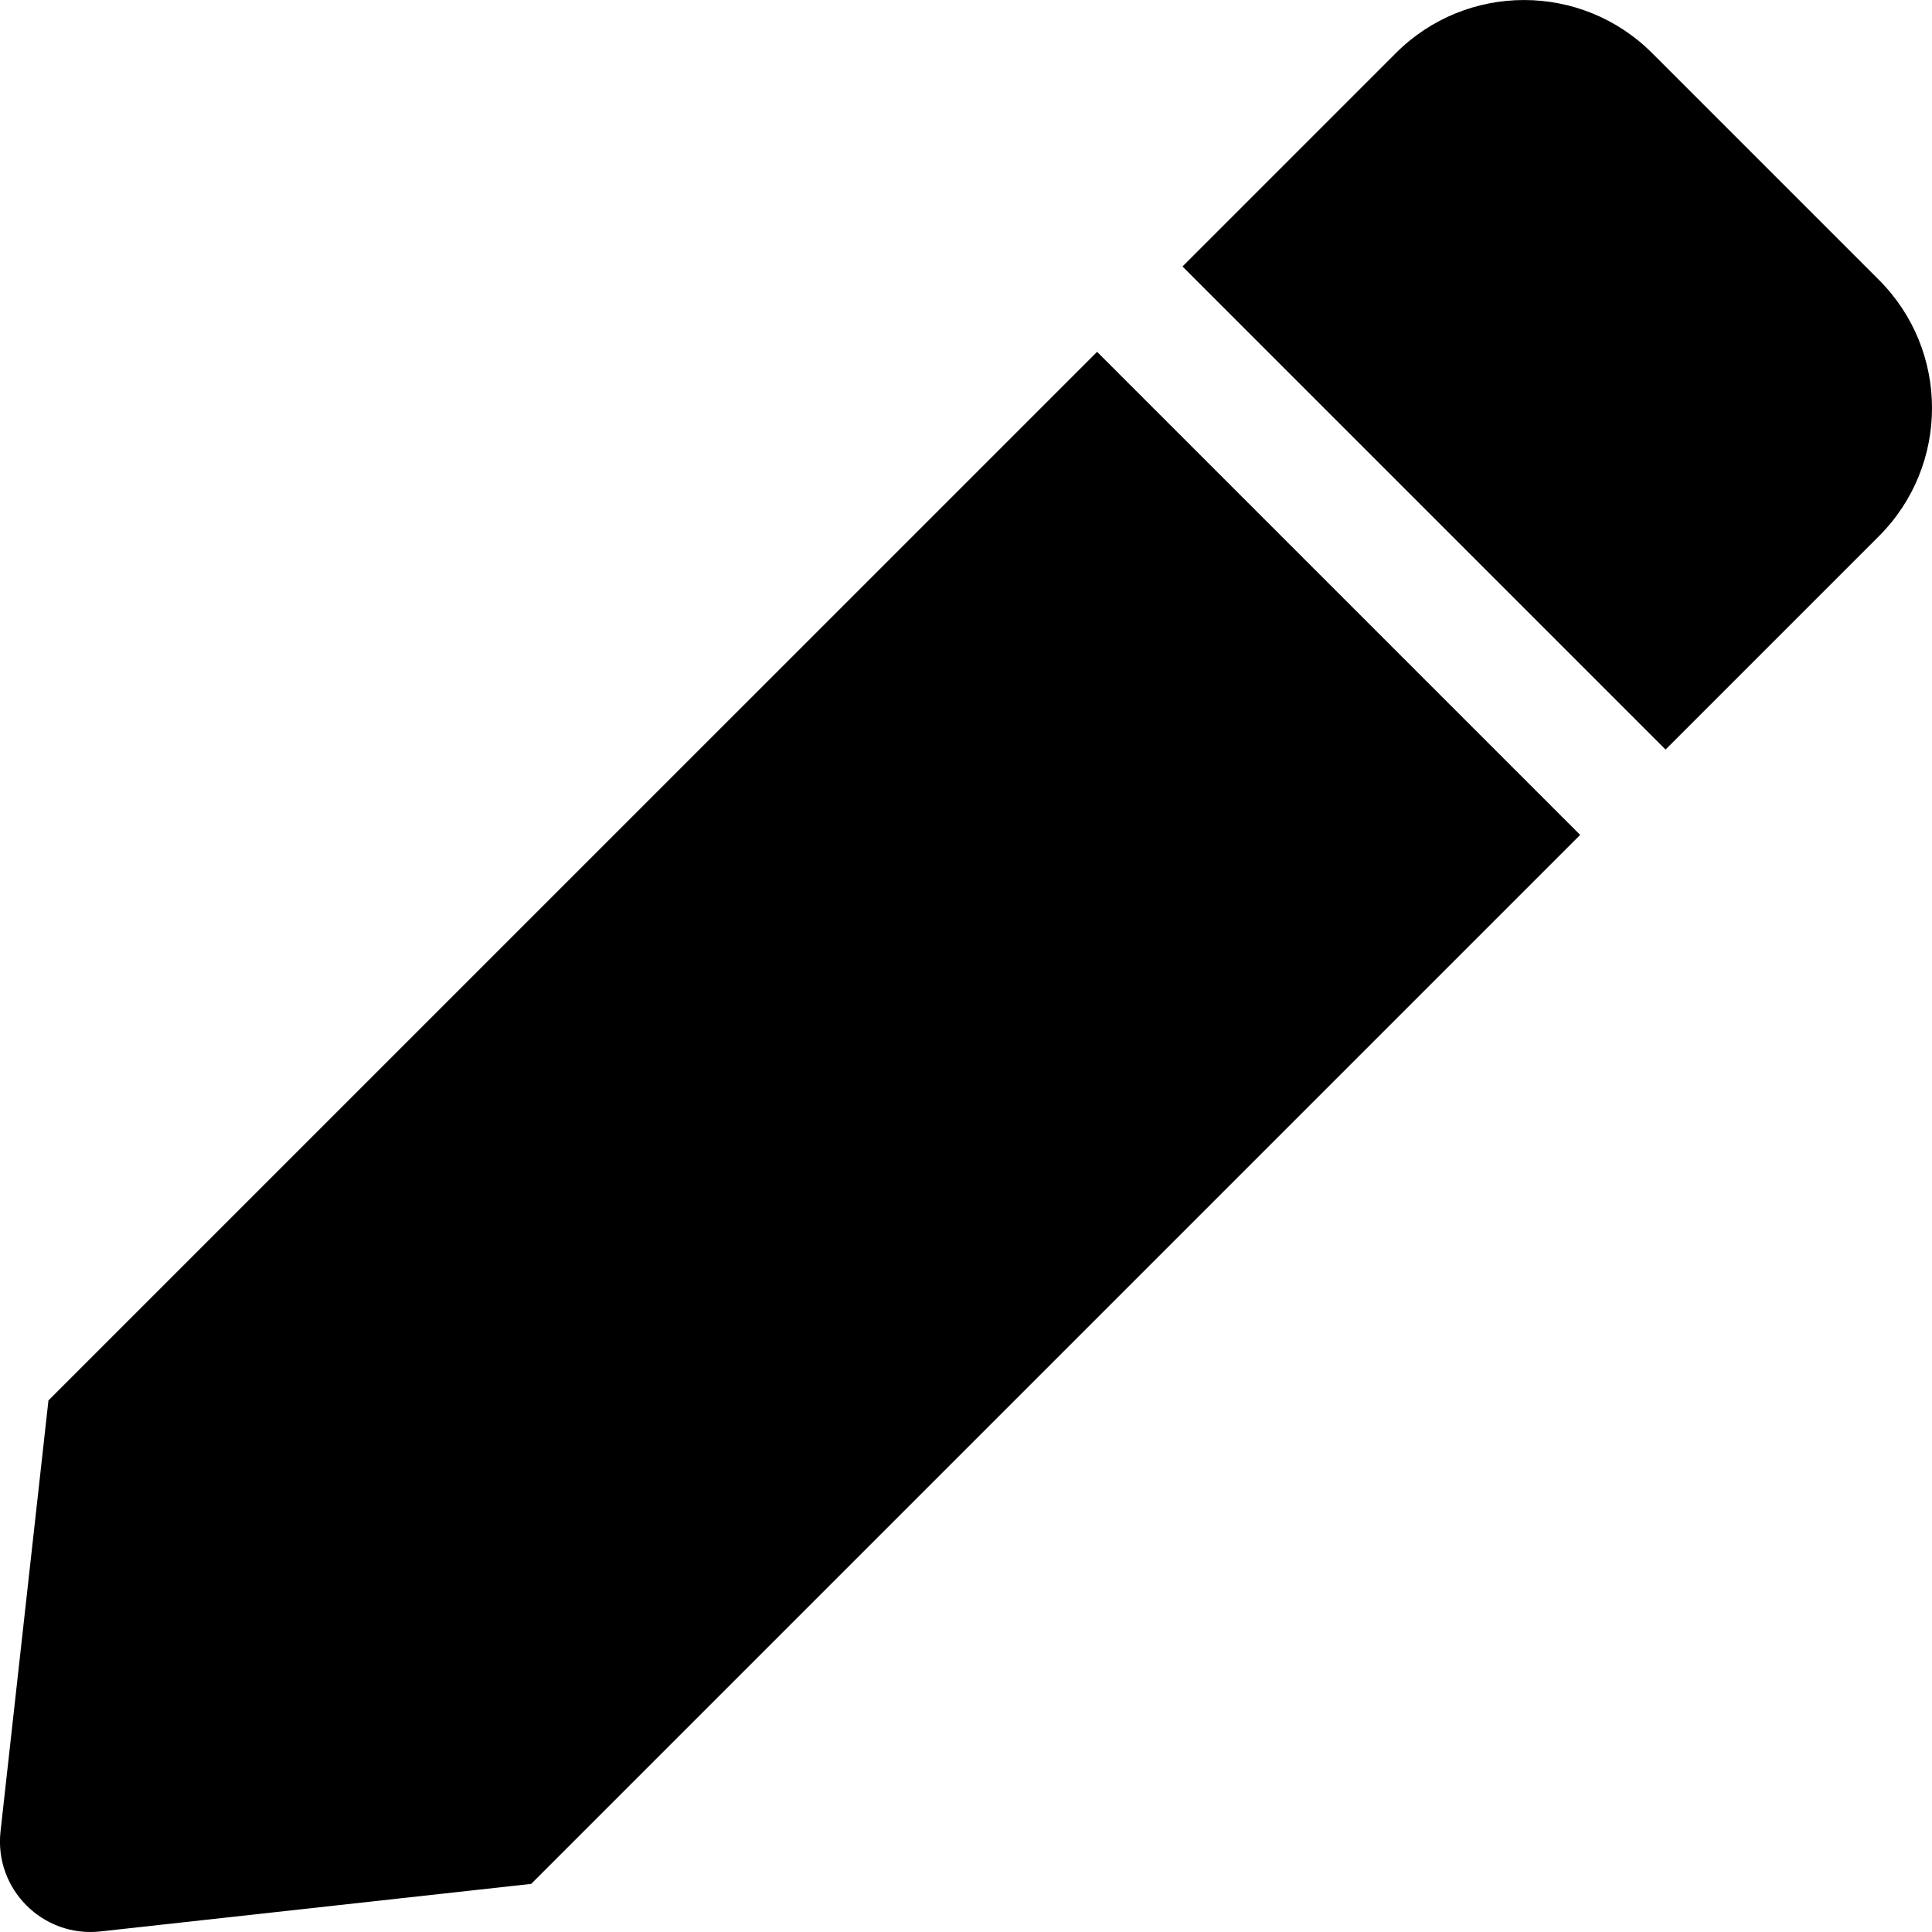
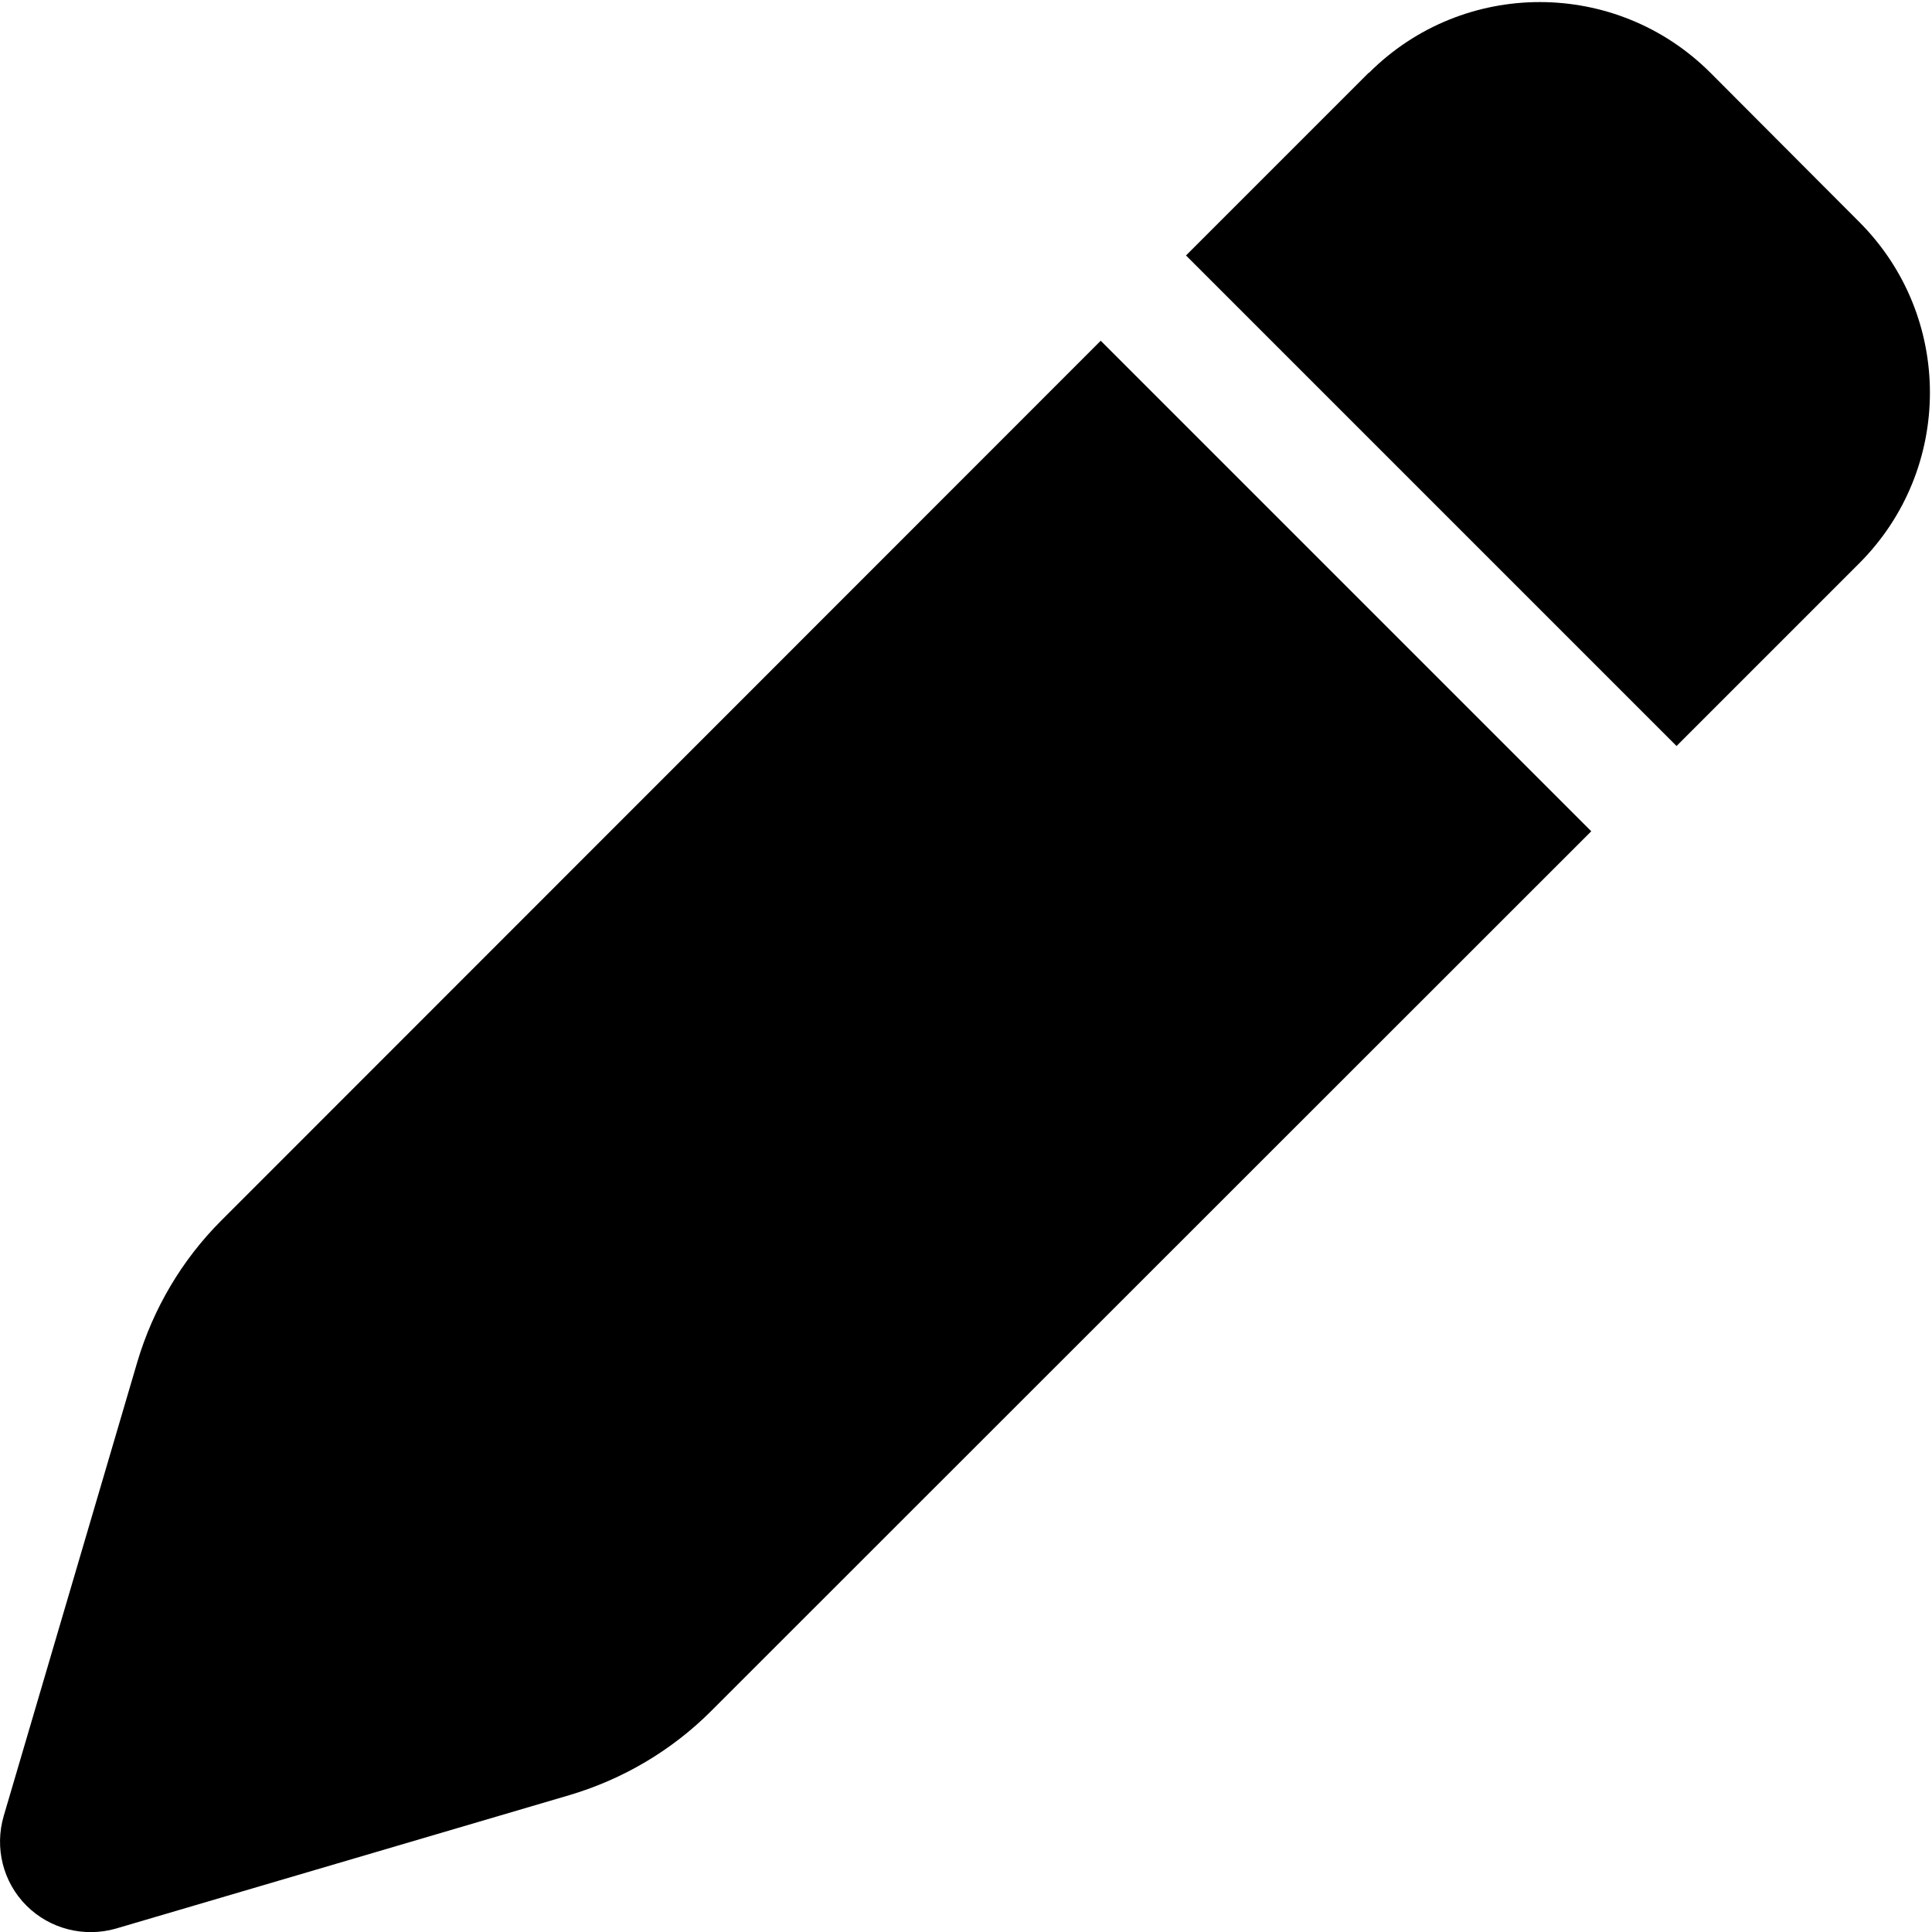
- <svg xmlns="http://www.w3.org/2000/svg" aria-hidden="true" focusable="false" data-prefix="fas" data-icon="pen" class="svg-inline--fa fa-pen fa-w-16" role="img" viewBox="0 0 512 512">
-   <path fill="currentColor" d="M290.74 93.24l128.02 128.02-277.99 277.99-114.14 12.6C11.35 513.54-1.56 500.62.14 485.34l12.7-114.22 277.9-277.88zm207.2-19.06l-60.11-60.11c-18.75-18.75-49.16-18.75-67.91 0l-56.55 56.55 128.02 128.02 56.55-56.55c18.75-18.76 18.75-49.16 0-67.91z" />
+ <svg xmlns="http://www.w3.org/2000/svg" viewBox="0 0 512 512">
+   <path d="M362.7 19.3L314.3 67.7 444.3 197.7l48.4-48.4c25-25 25-65.5 0-90.5L453.3 19.3c-25-25-65.5-25-90.5 0zm-71 71L58.6 323.5c-10.4 10.4-18 23.3-22.2 37.4L1 481.2C-1.5 489.7 .8 498.8 7 505s15.3 8.5 23.7 6.1l120.3-35.4c14.1-4.2 27-11.8 37.4-22.2L421.7 220.3 291.7 90.3z" />
</svg>
